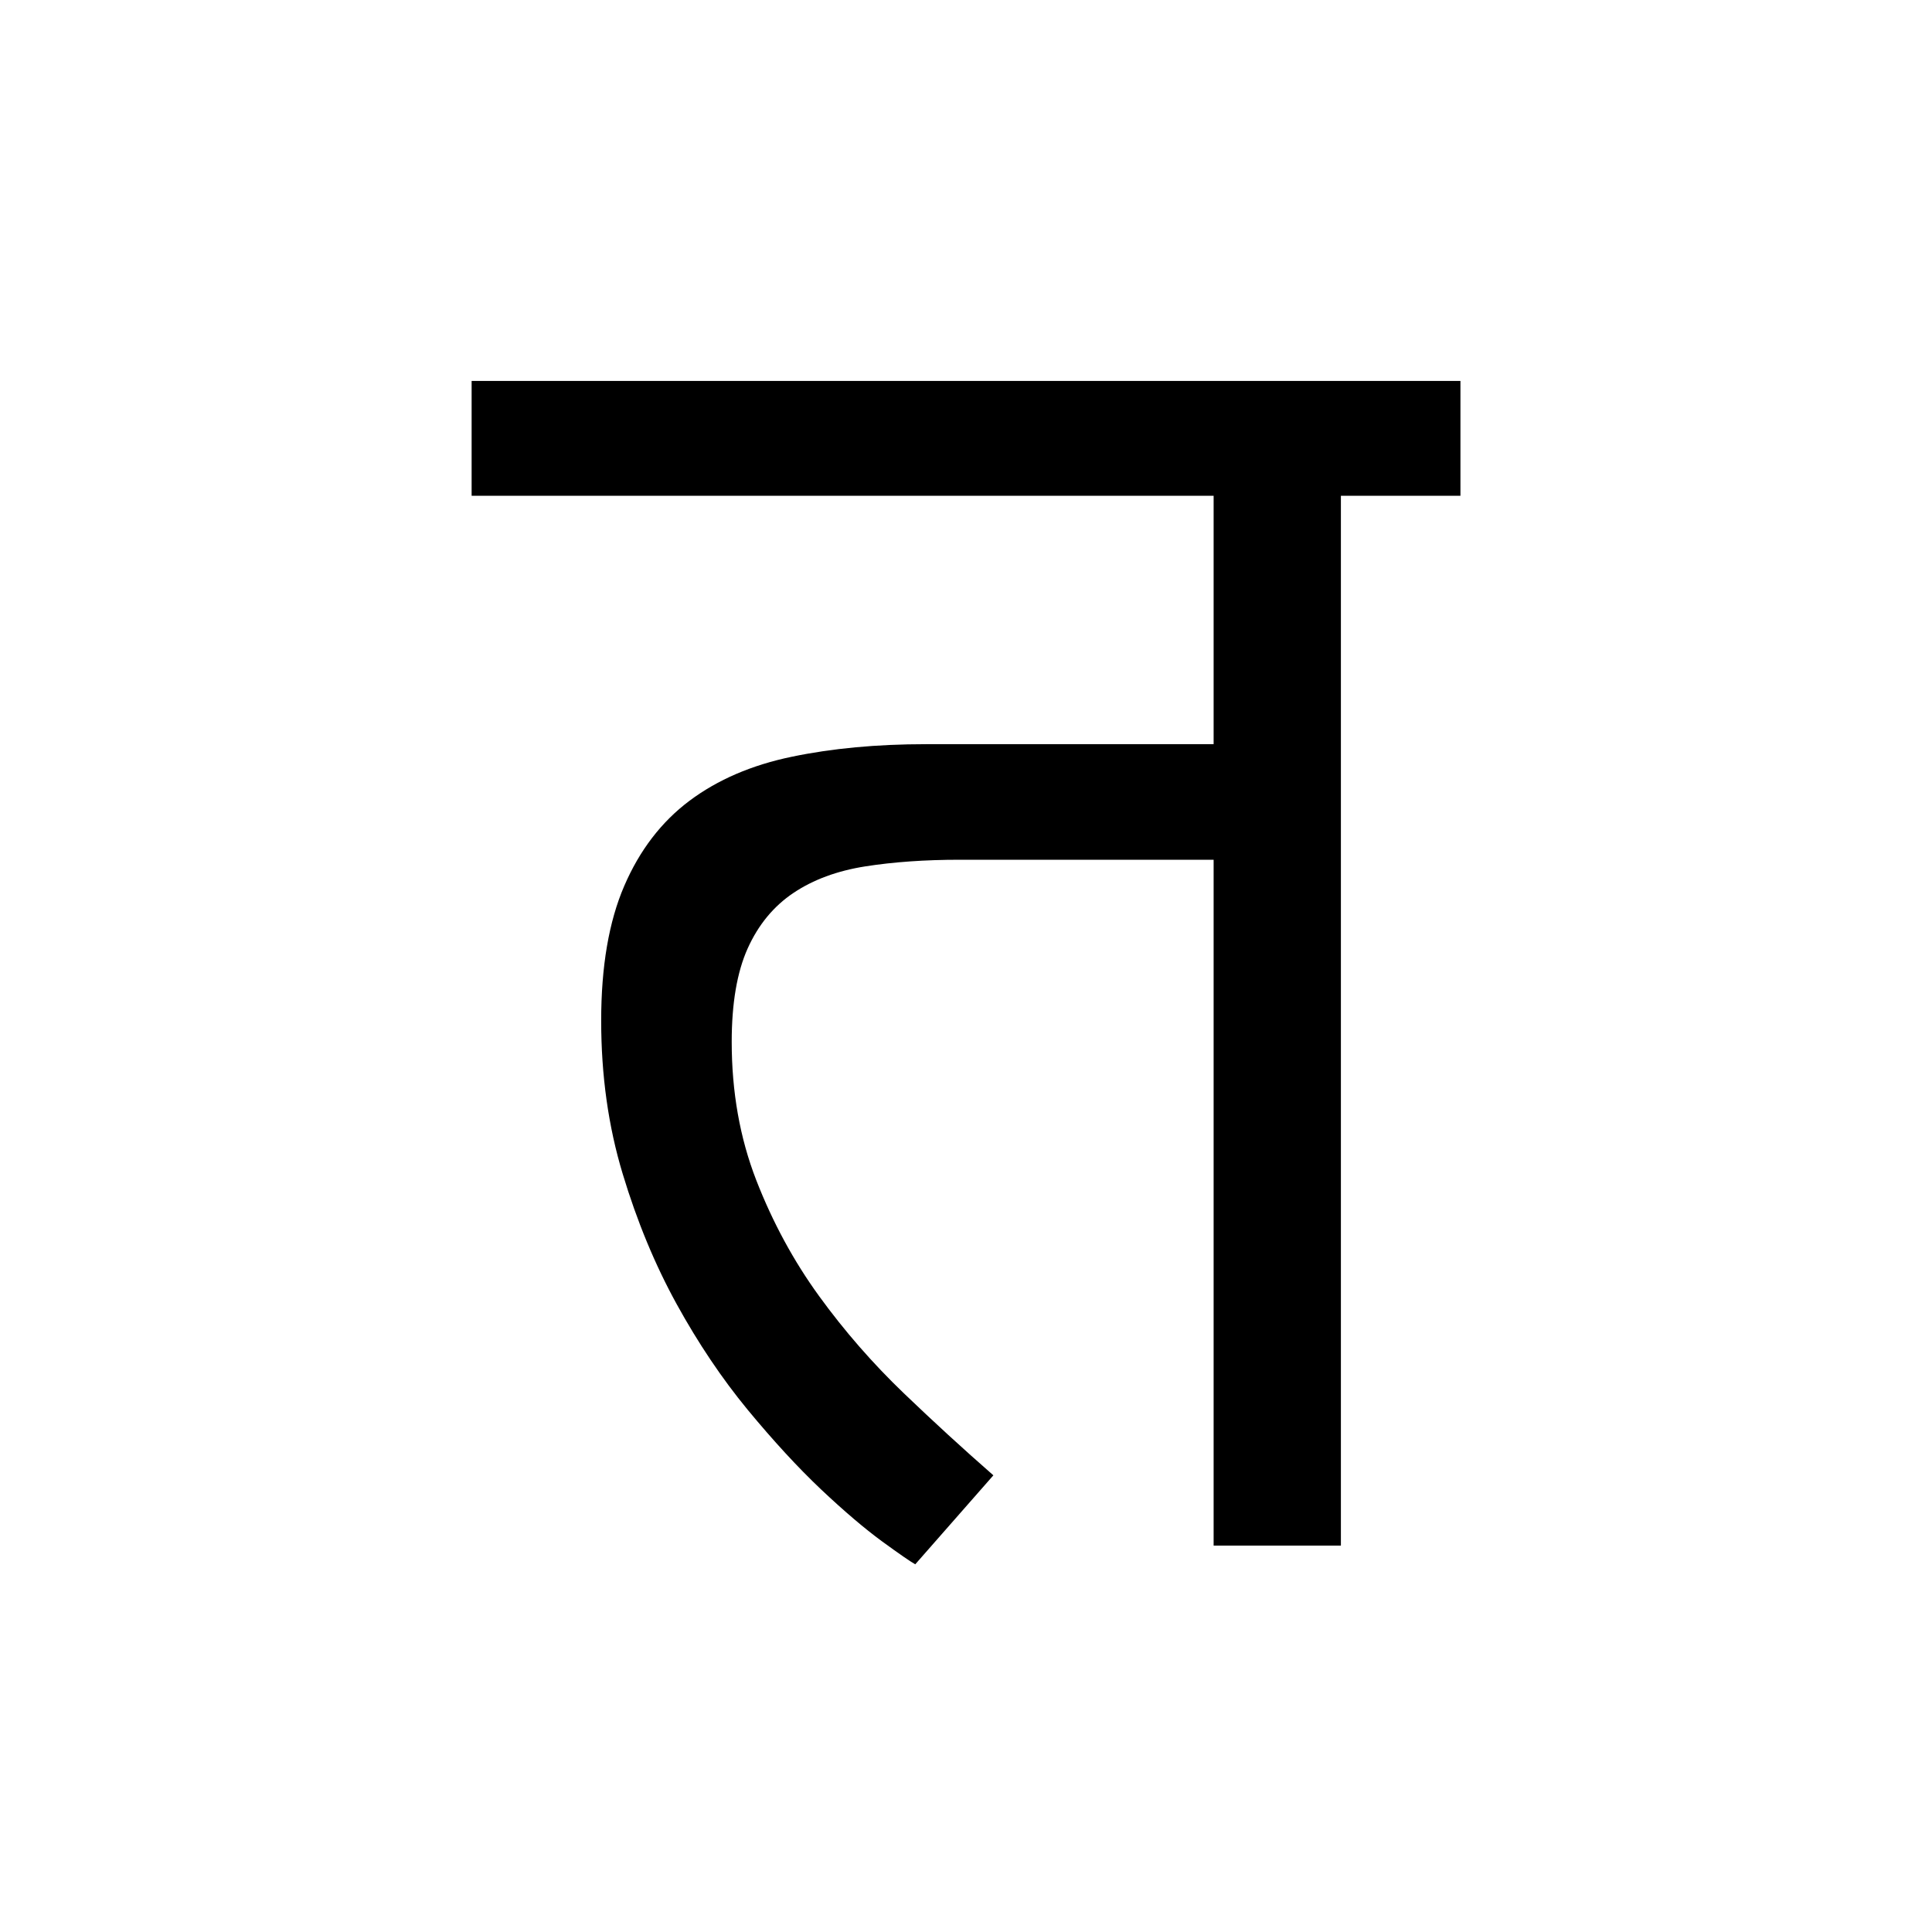
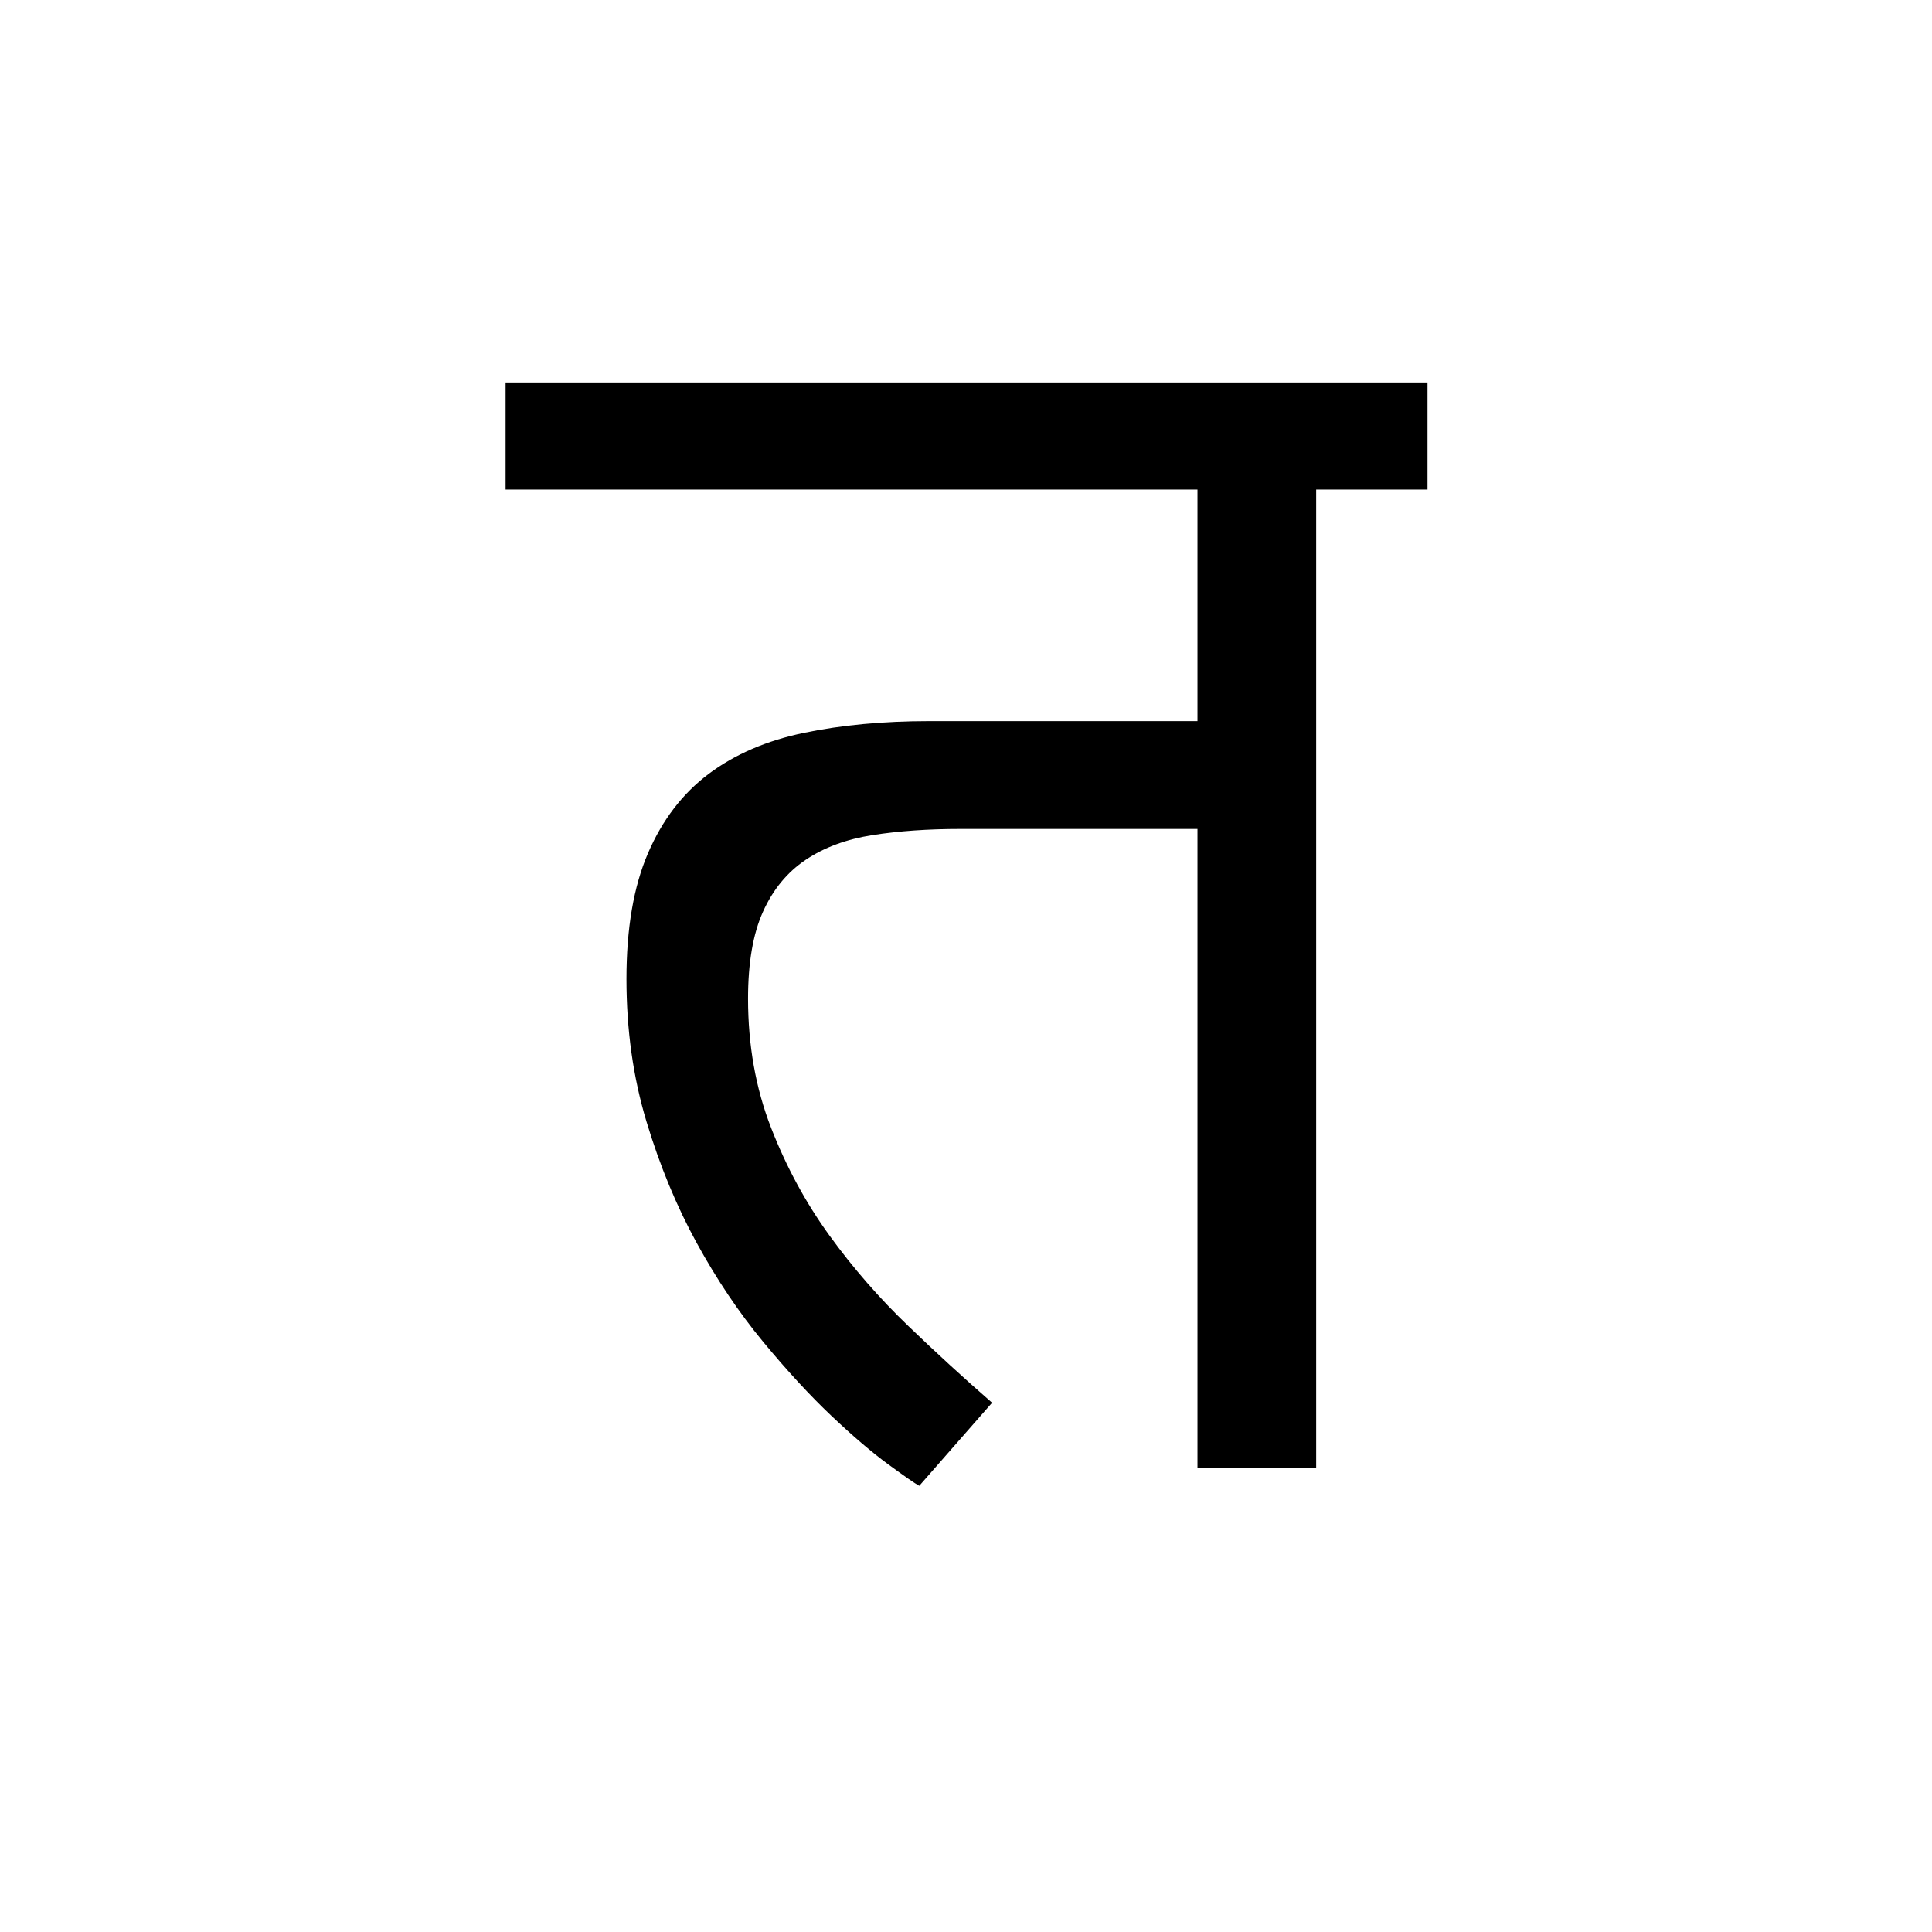
<svg xmlns="http://www.w3.org/2000/svg" xmlns:xlink="http://www.w3.org/1999/xlink" width="250px" height="250px" viewBox="0 0 250 250" y="0px" x="0px" enable-background="new 0 0 250 250">
  <defs>
    <symbol overflow="visible" id="487466b1a">
-       <path d="M124.422-135.844h-15.469V0H92.484v-88.75H59.641c-4.524 0-8.602.29-12.235.86-3.636.574-6.734 1.718-9.297 3.437-2.562 1.719-4.539 4.117-5.922 7.187-1.374 3.063-2.062 7.09-2.062 12.079 0 6.468 1.055 12.433 3.172 17.89 2.125 5.461 4.836 10.465 8.14 15.016a93.458 93.458 0 0 0 10.97 12.578 342.155 342.155 0 0 0 11.577 10.61L53.875 2.421c-.605-.336-2.04-1.324-4.297-2.969-2.262-1.656-4.89-3.894-7.89-6.719-2.993-2.832-6.157-6.27-9.5-10.312-3.336-4.05-6.403-8.617-9.204-13.703-2.793-5.082-5.117-10.692-6.968-16.828-1.856-6.133-2.782-12.739-2.782-19.813 0-7.008.993-12.82 2.985-17.437 1.988-4.614 4.8-8.286 8.437-11.016 3.645-2.727 8.063-4.629 13.25-5.703 5.188-1.082 10.977-1.625 17.375-1.625h37.203v-32.14H-3.53v-14.86h127.953zm0 0" />
+       <path d="M116-126.656h-14.406V0h-15.36v-82.734h-30.64c-4.211 0-8.012.265-11.407.796-3.386.532-6.273 1.602-8.656 3.204-2.386 1.605-4.226 3.84-5.515 6.703-1.293 2.855-1.938 6.605-1.938 11.25 0 6.031.988 11.593 2.969 16.687 1.976 5.086 4.504 9.746 7.578 13.985a86.935 86.935 0 0 0 10.234 11.734 298.843 298.843 0 0 0 10.797 9.89l-9.422 10.75c-.574-.312-1.914-1.242-4.015-2.78-2.106-1.54-4.555-3.63-7.344-6.266-2.793-2.645-5.746-5.848-8.86-9.61-3.117-3.77-5.976-8.023-8.578-12.765-2.605-4.75-4.773-9.985-6.5-15.703-1.73-5.72-2.593-11.875-2.593-18.47 0-6.53.926-11.944 2.781-16.25 1.852-4.312 4.473-7.737 7.86-10.28 3.394-2.54 7.507-4.313 12.343-5.313 4.844-1.008 10.25-1.516 16.219-1.516h34.687v-29.968h-89.53v-13.86H116zm0 0" />
    </symbol>
  </defs>
-   <use xlink:href="#487466b1a" x="64.558" y="200" />
+   <use xlink:href="#487466b1a" x="68.719" y="190" />
</svg>
